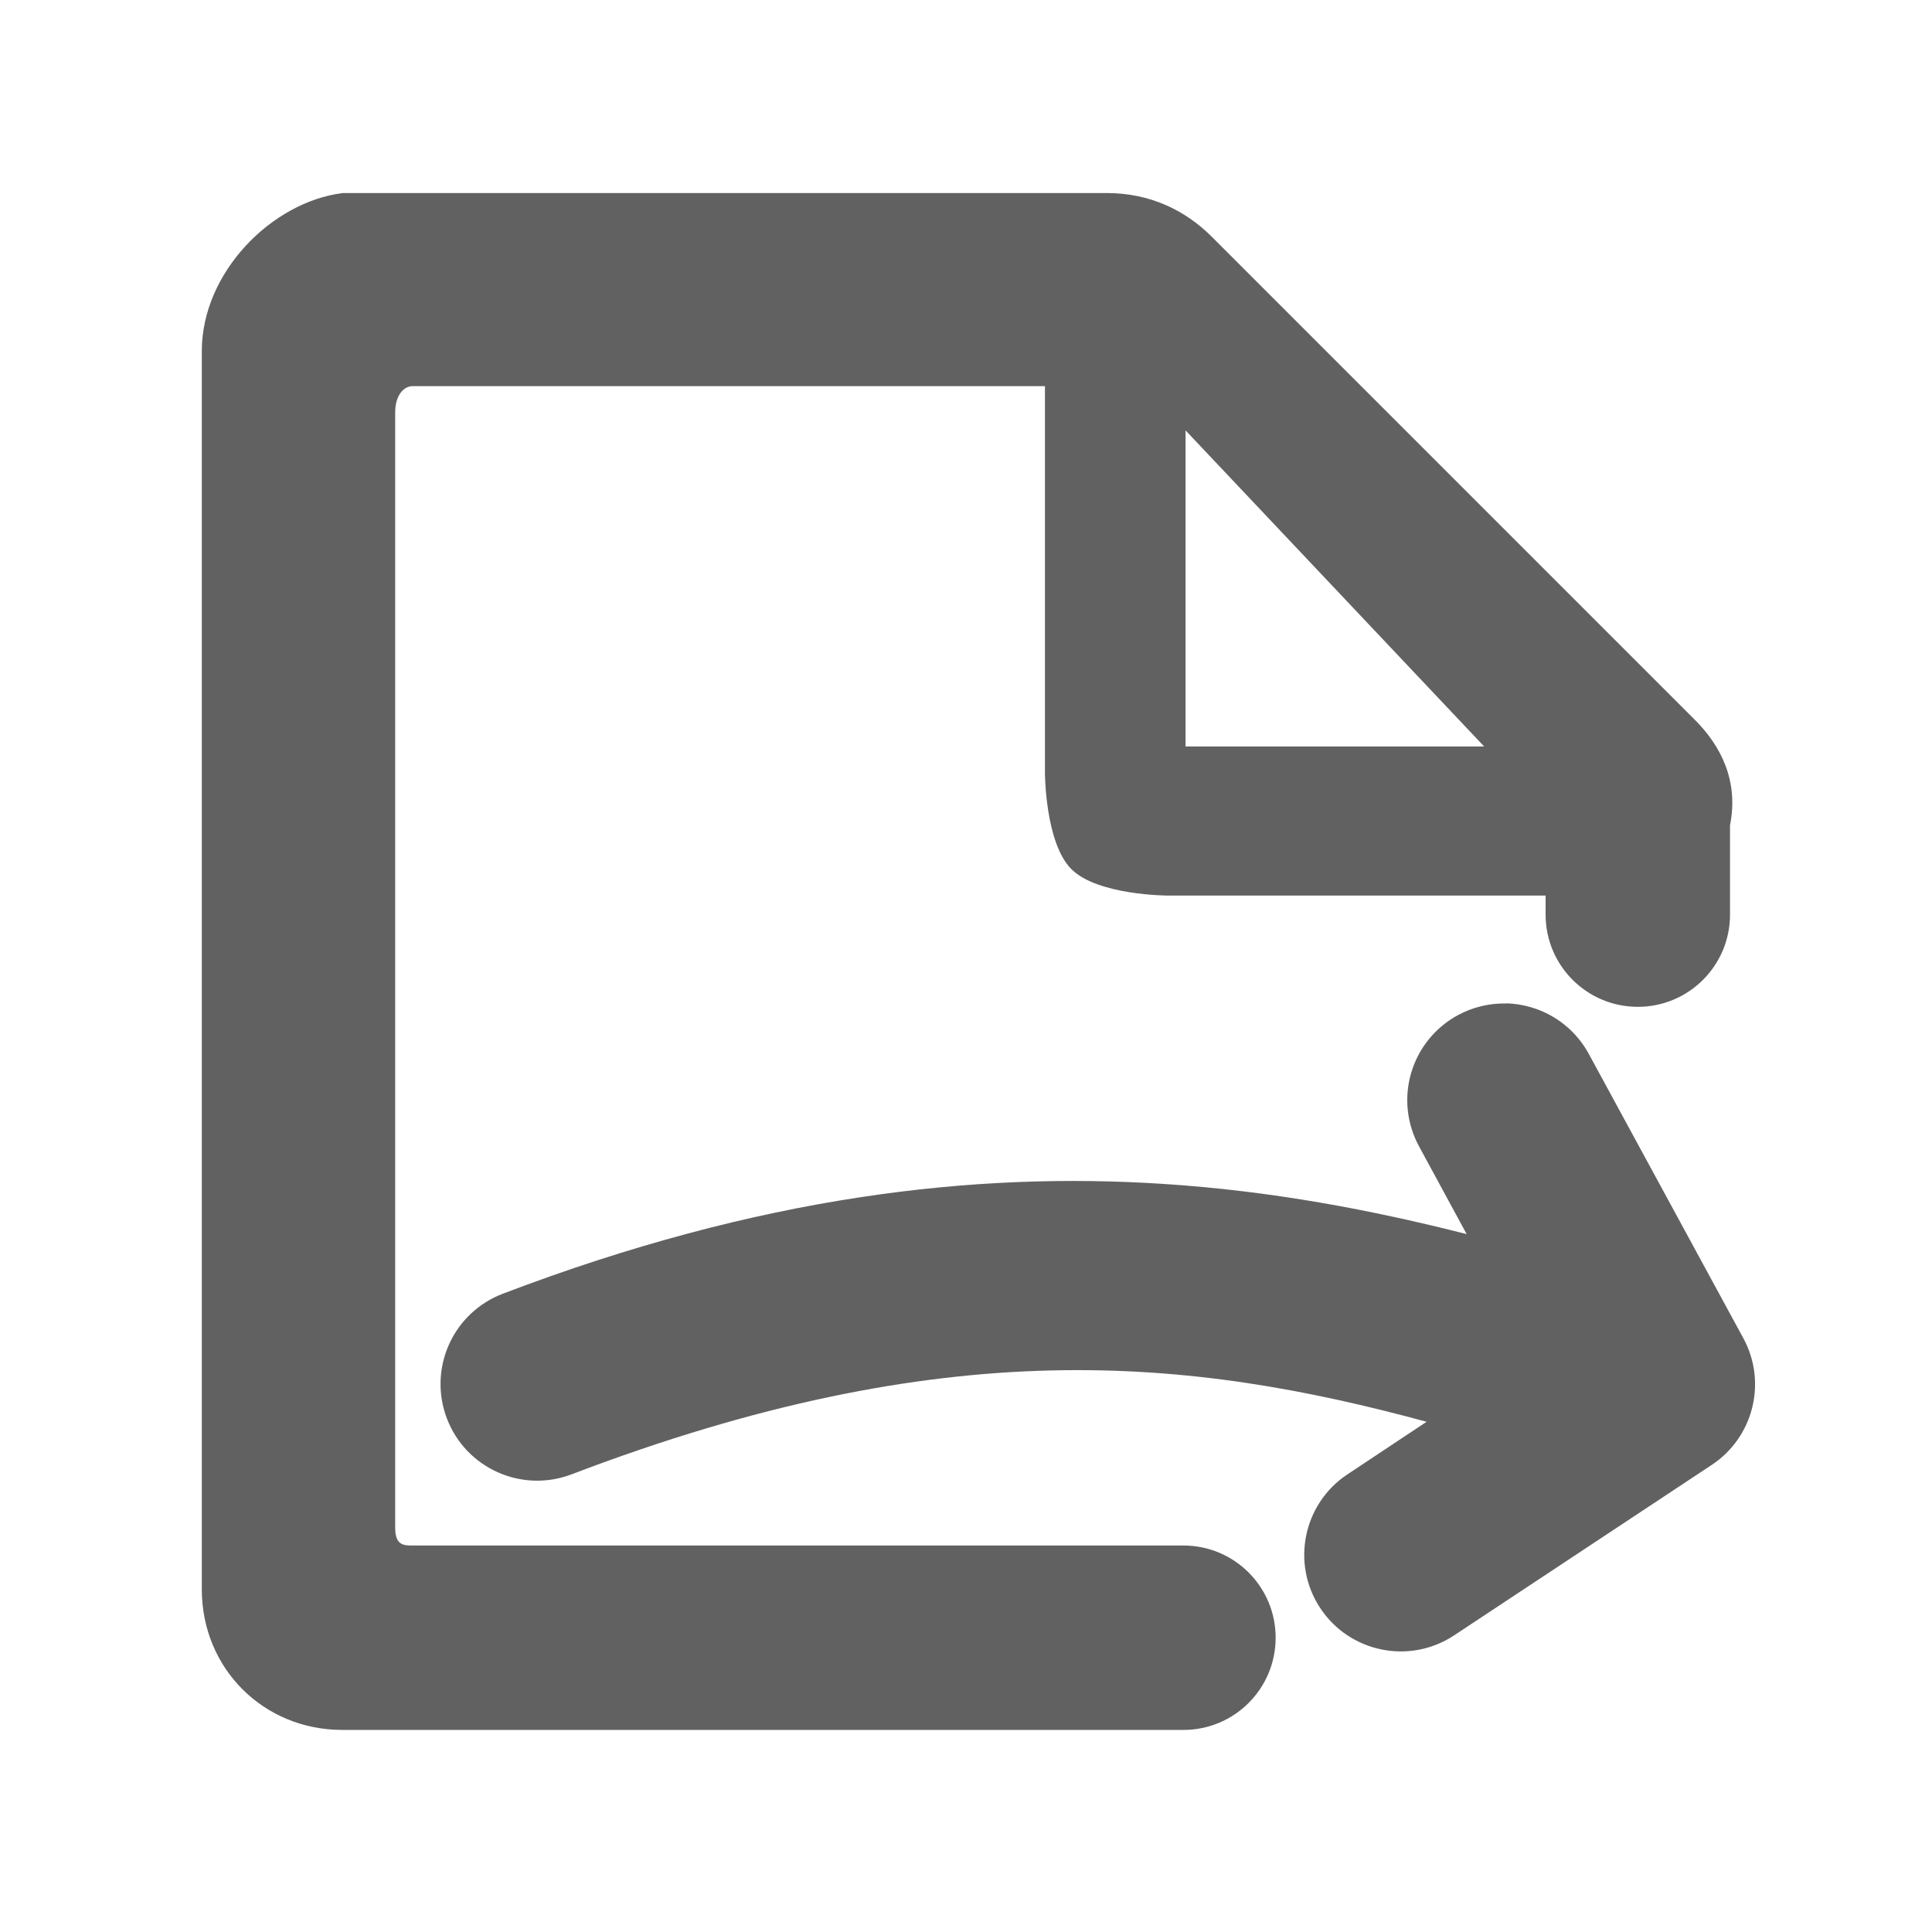
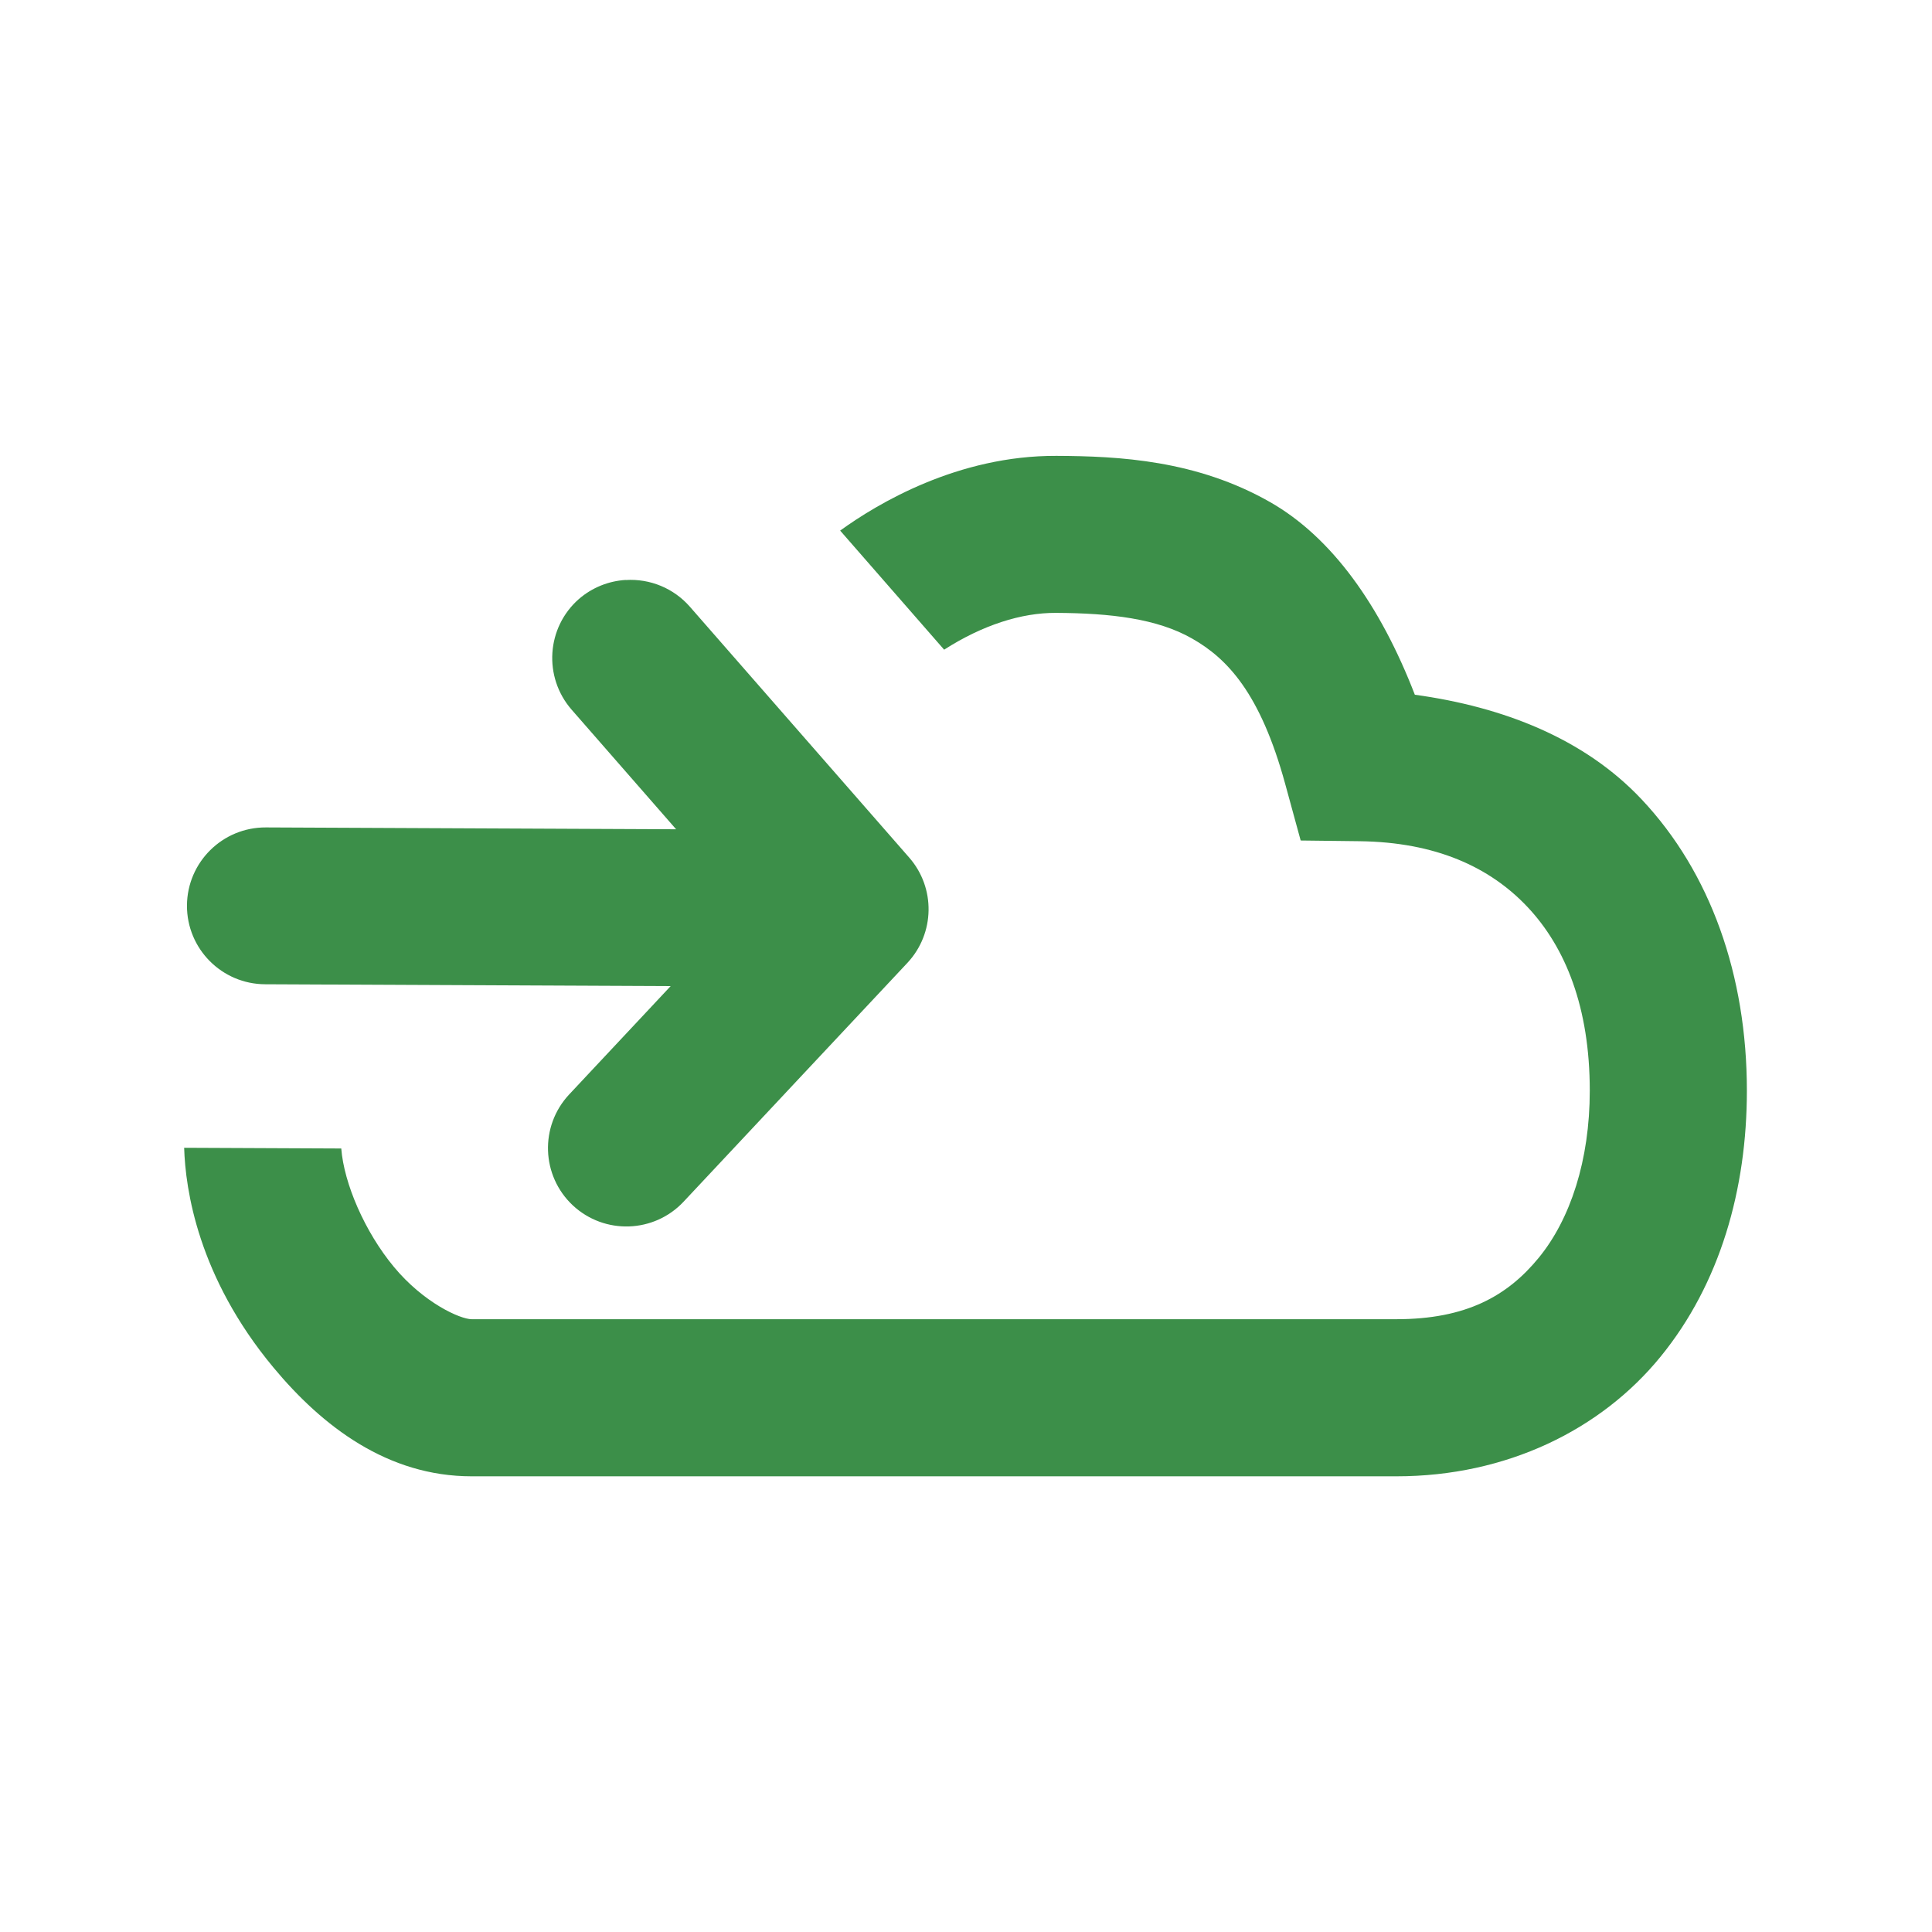
- <svg xmlns="http://www.w3.org/2000/svg" width="16" version="1.1" viewBox="0 0 22 22">
-   <path fill="#616161" class="jp-icon3 jp-icon-selectable" d="m3.899 2.199c-0.8 0.1-1.601 0.899-1.601 1.799v14.1c0 0.9 0.701 1.601 1.601 1.601h9.55a1.05 1.05 0 0 0 0.027 0 1.05 1.05 0 0 0 1.05-1.05 1.05 1.05 0 0 0-1.05-1.05 1.05 1.05 0 0 0-0.027 0h-8.75c-0.1 0-0.199-0.001-0.199-0.201v-12.7c0-0.2 0.099-0.301 0.199-0.301h7.2v4.402s7.81e-4 0.798 0.301 1.098c0.3 0.3 1.098 0.301 1.098 0.301h4.302v0.217a1.05 1.05 0 0 0 1.05 1.05 1.05 1.05 0 0 0 1.05-1.05v-1.018c0.1-0.5-0.1-0.9-0.4-1.2l-5.5-5.5c-0.3-0.3-0.7-0.499-1.2-0.499h-8.701zm9.601 2.702 3.4 3.599h-3.4v-3.599zm3.652 6.526a1.1 1.1 0 0 0-0.553 0.134 1.1 1.1 0 0 0-0.44 1.493l0.542 0.999c-1.077-0.274-2.218-0.492-3.459-0.572-2.147-0.139-4.59 0.136-7.517 1.251a1.1 1.1 0 0 0-0.636 1.421 1.1 1.1 0 0 0 1.418 0.636c4.261-1.625 7.037-1.331 9.738-0.599l-0.902 0.599a1.1 1.1 0 0 0-0.309 1.523 1.1 1.1 0 0 0 1.523 0.311l2.935-1.942a1.1 1.1 0 0 0 0.36-1.442l-1.759-3.236a1.1 1.1 0 0 0-0.655-0.532 1.1 1.1 0 0 0-0.285-0.046z" />
+ <svg xmlns="http://www.w3.org/2000/svg" width="16" viewBox="0 0 22 22">
+   <path d="m12.03 5.191c-1.124-0.005-2.04 0.545-2.463 0.851l1.184 1.356c0.439-0.281 0.88-0.421 1.273-0.419 0.623 0.003 1.153 0.065 1.552 0.293 0.399 0.227 0.775 0.62 1.058 1.652l0.177 0.647 0.671 0.008c0.861 0.011 1.479 0.29 1.912 0.749 0.433 0.46 0.709 1.143 0.709 2.092 0 0.794-0.222 1.463-0.58 1.901s-0.829 0.701-1.622 0.701h-10.53c-0.13 0-0.546-0.186-0.886-0.596-0.331-0.399-0.568-0.949-0.599-1.348l-1.789-0.008c0.014 0.474 0.158 1.469 1.015 2.5 0.56 0.674 1.302 1.241 2.259 1.241h10.53c1.254 0 2.329-0.529 3.008-1.362 0.679-0.832 0.983-1.909 0.983-3.029 5e-6 -1.312-0.413-2.485-1.2-3.319-0.652-0.692-1.576-1.052-2.581-1.19-0.393-1.017-0.945-1.793-1.649-2.194-0.837-0.477-1.717-0.523-2.433-0.526zm-4.906 1.413c-0.196 0.012-0.383 0.088-0.532 0.217-0.37 0.325-0.407 0.888-0.083 1.26l1.19 1.362-4.67-0.021c-0.494-0.003-0.897 0.395-0.9 0.889-0.002 0.494 0.398 0.896 0.892 0.897l4.616 0.021-1.157 1.235c-0.336 0.361-0.317 0.925 0.043 1.262 0.361 0.336 0.925 0.317 1.262-0.043l2.549-2.72c0.312-0.335 0.321-0.853 0.019-1.198l-2.498-2.857c-0.183-0.209-0.453-0.321-0.731-0.303z" fill="#3c8f49" />
</svg>
